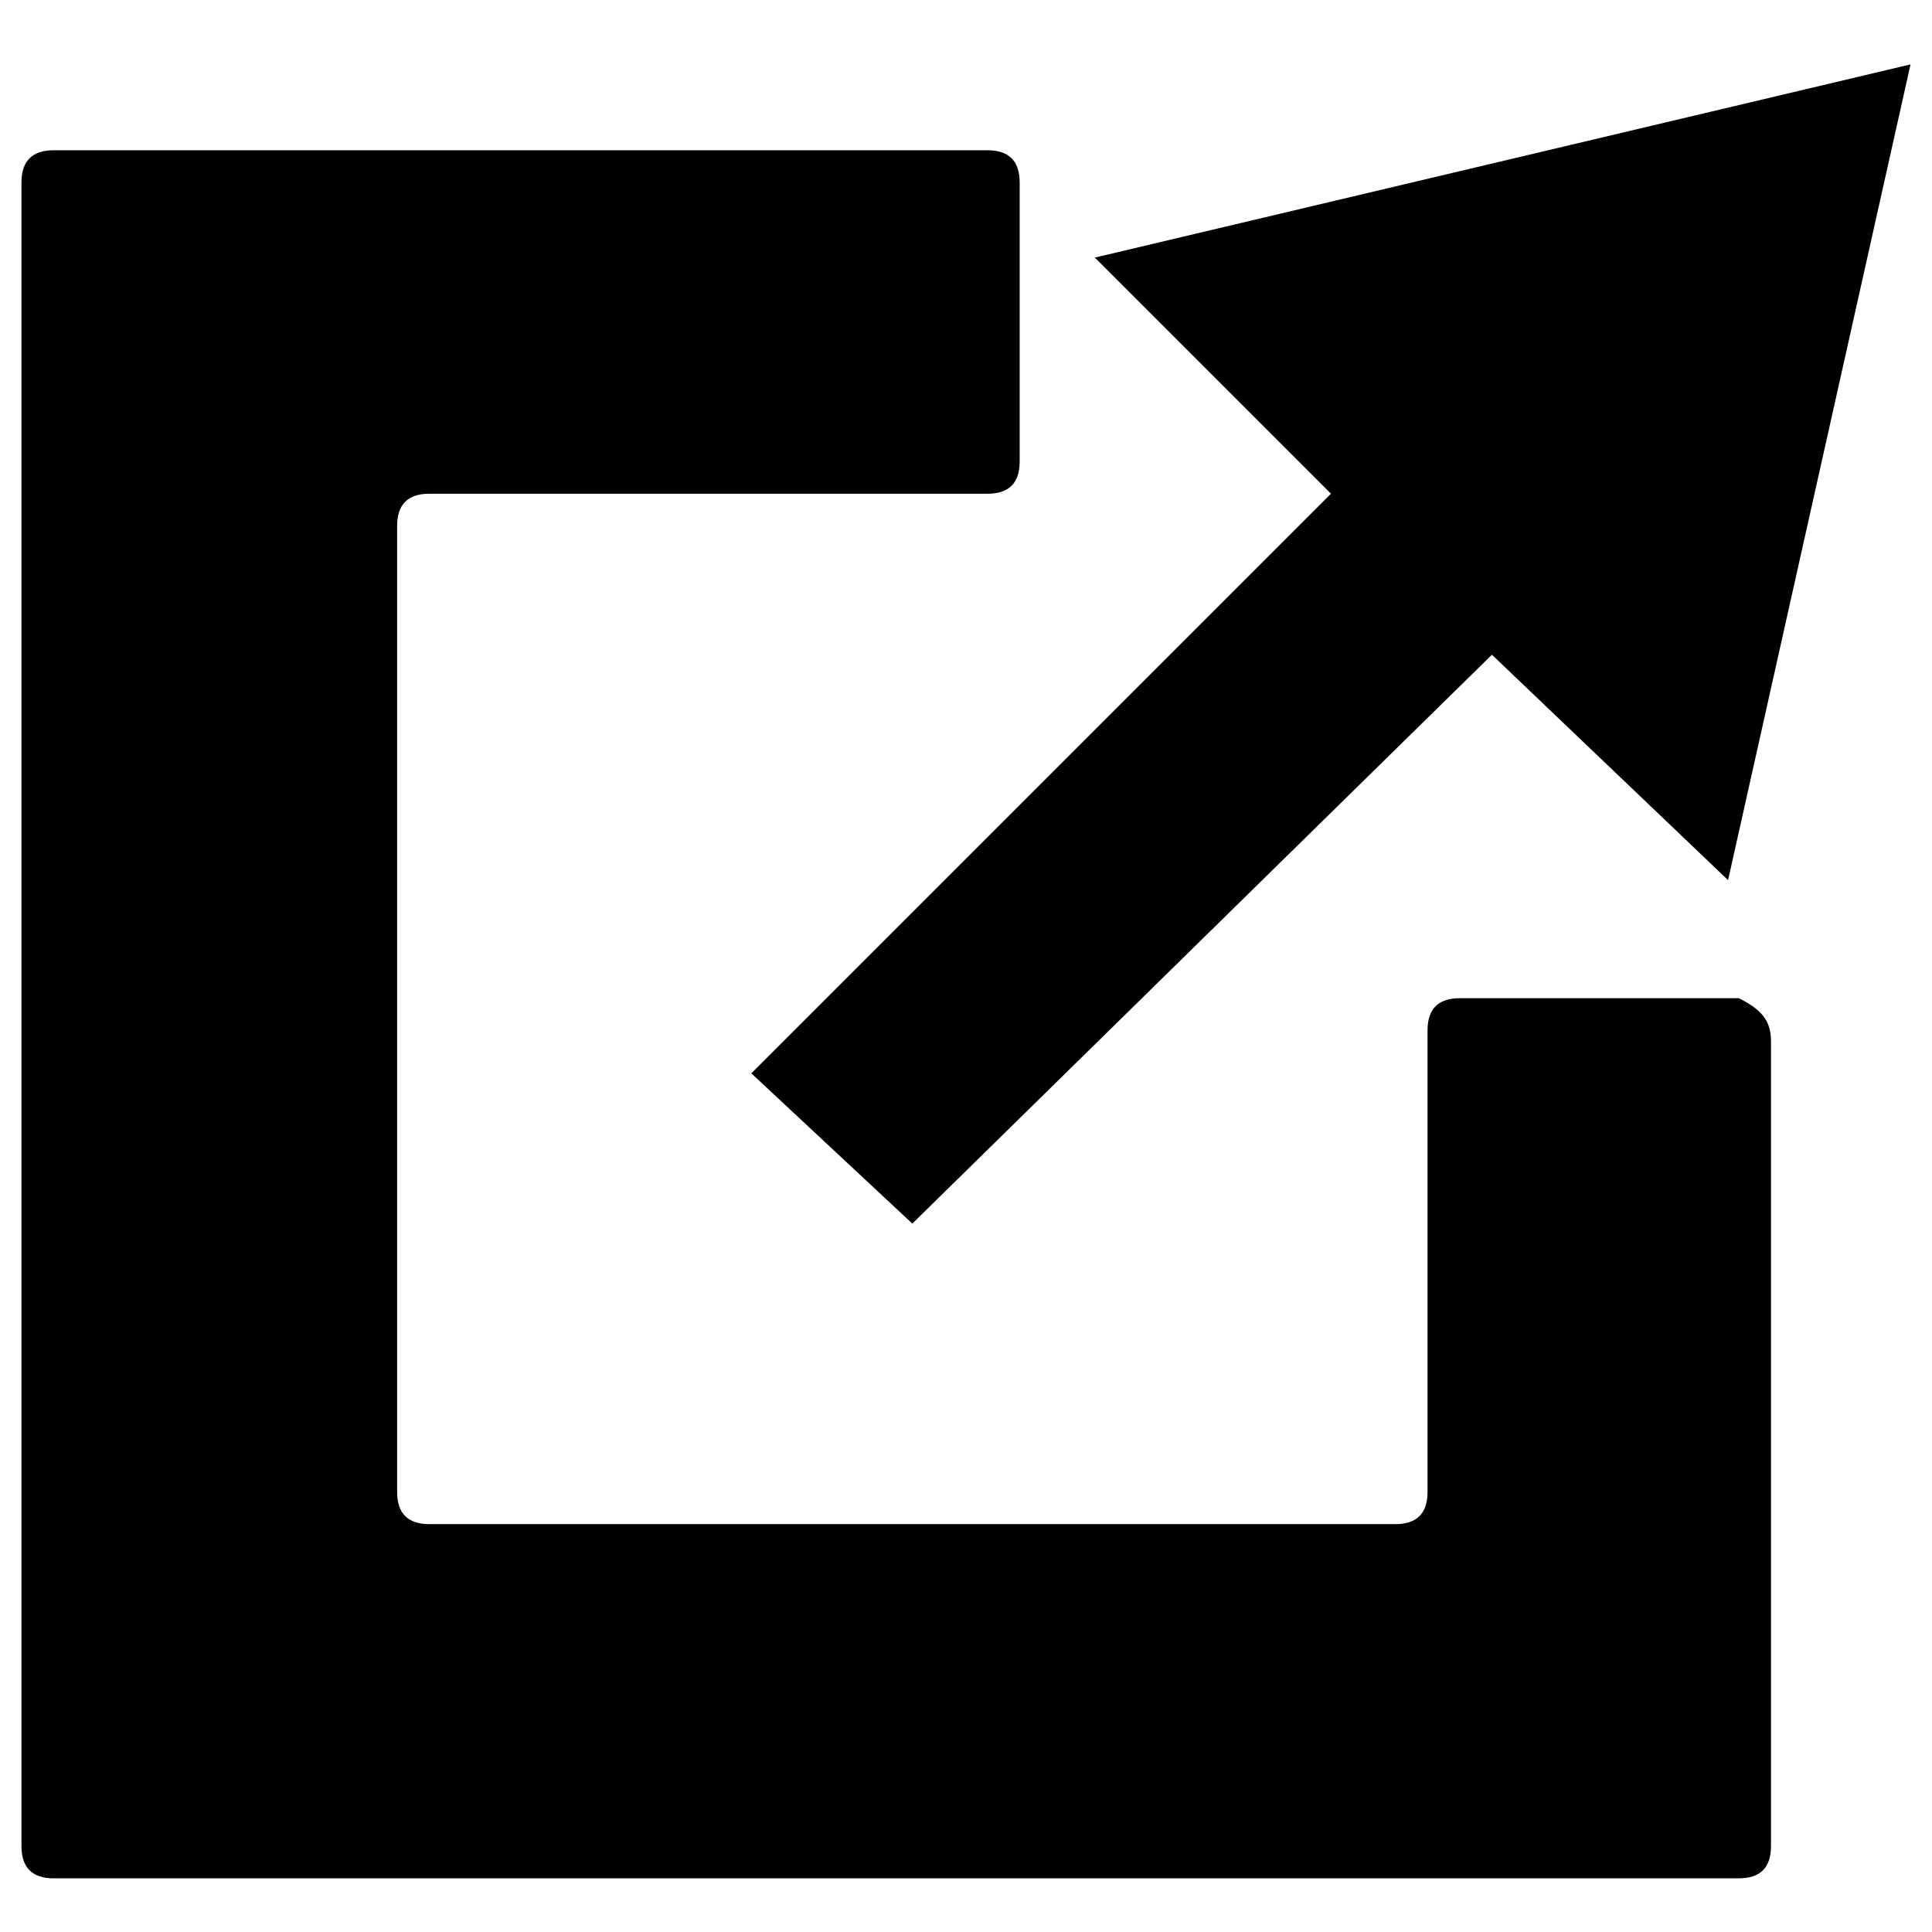
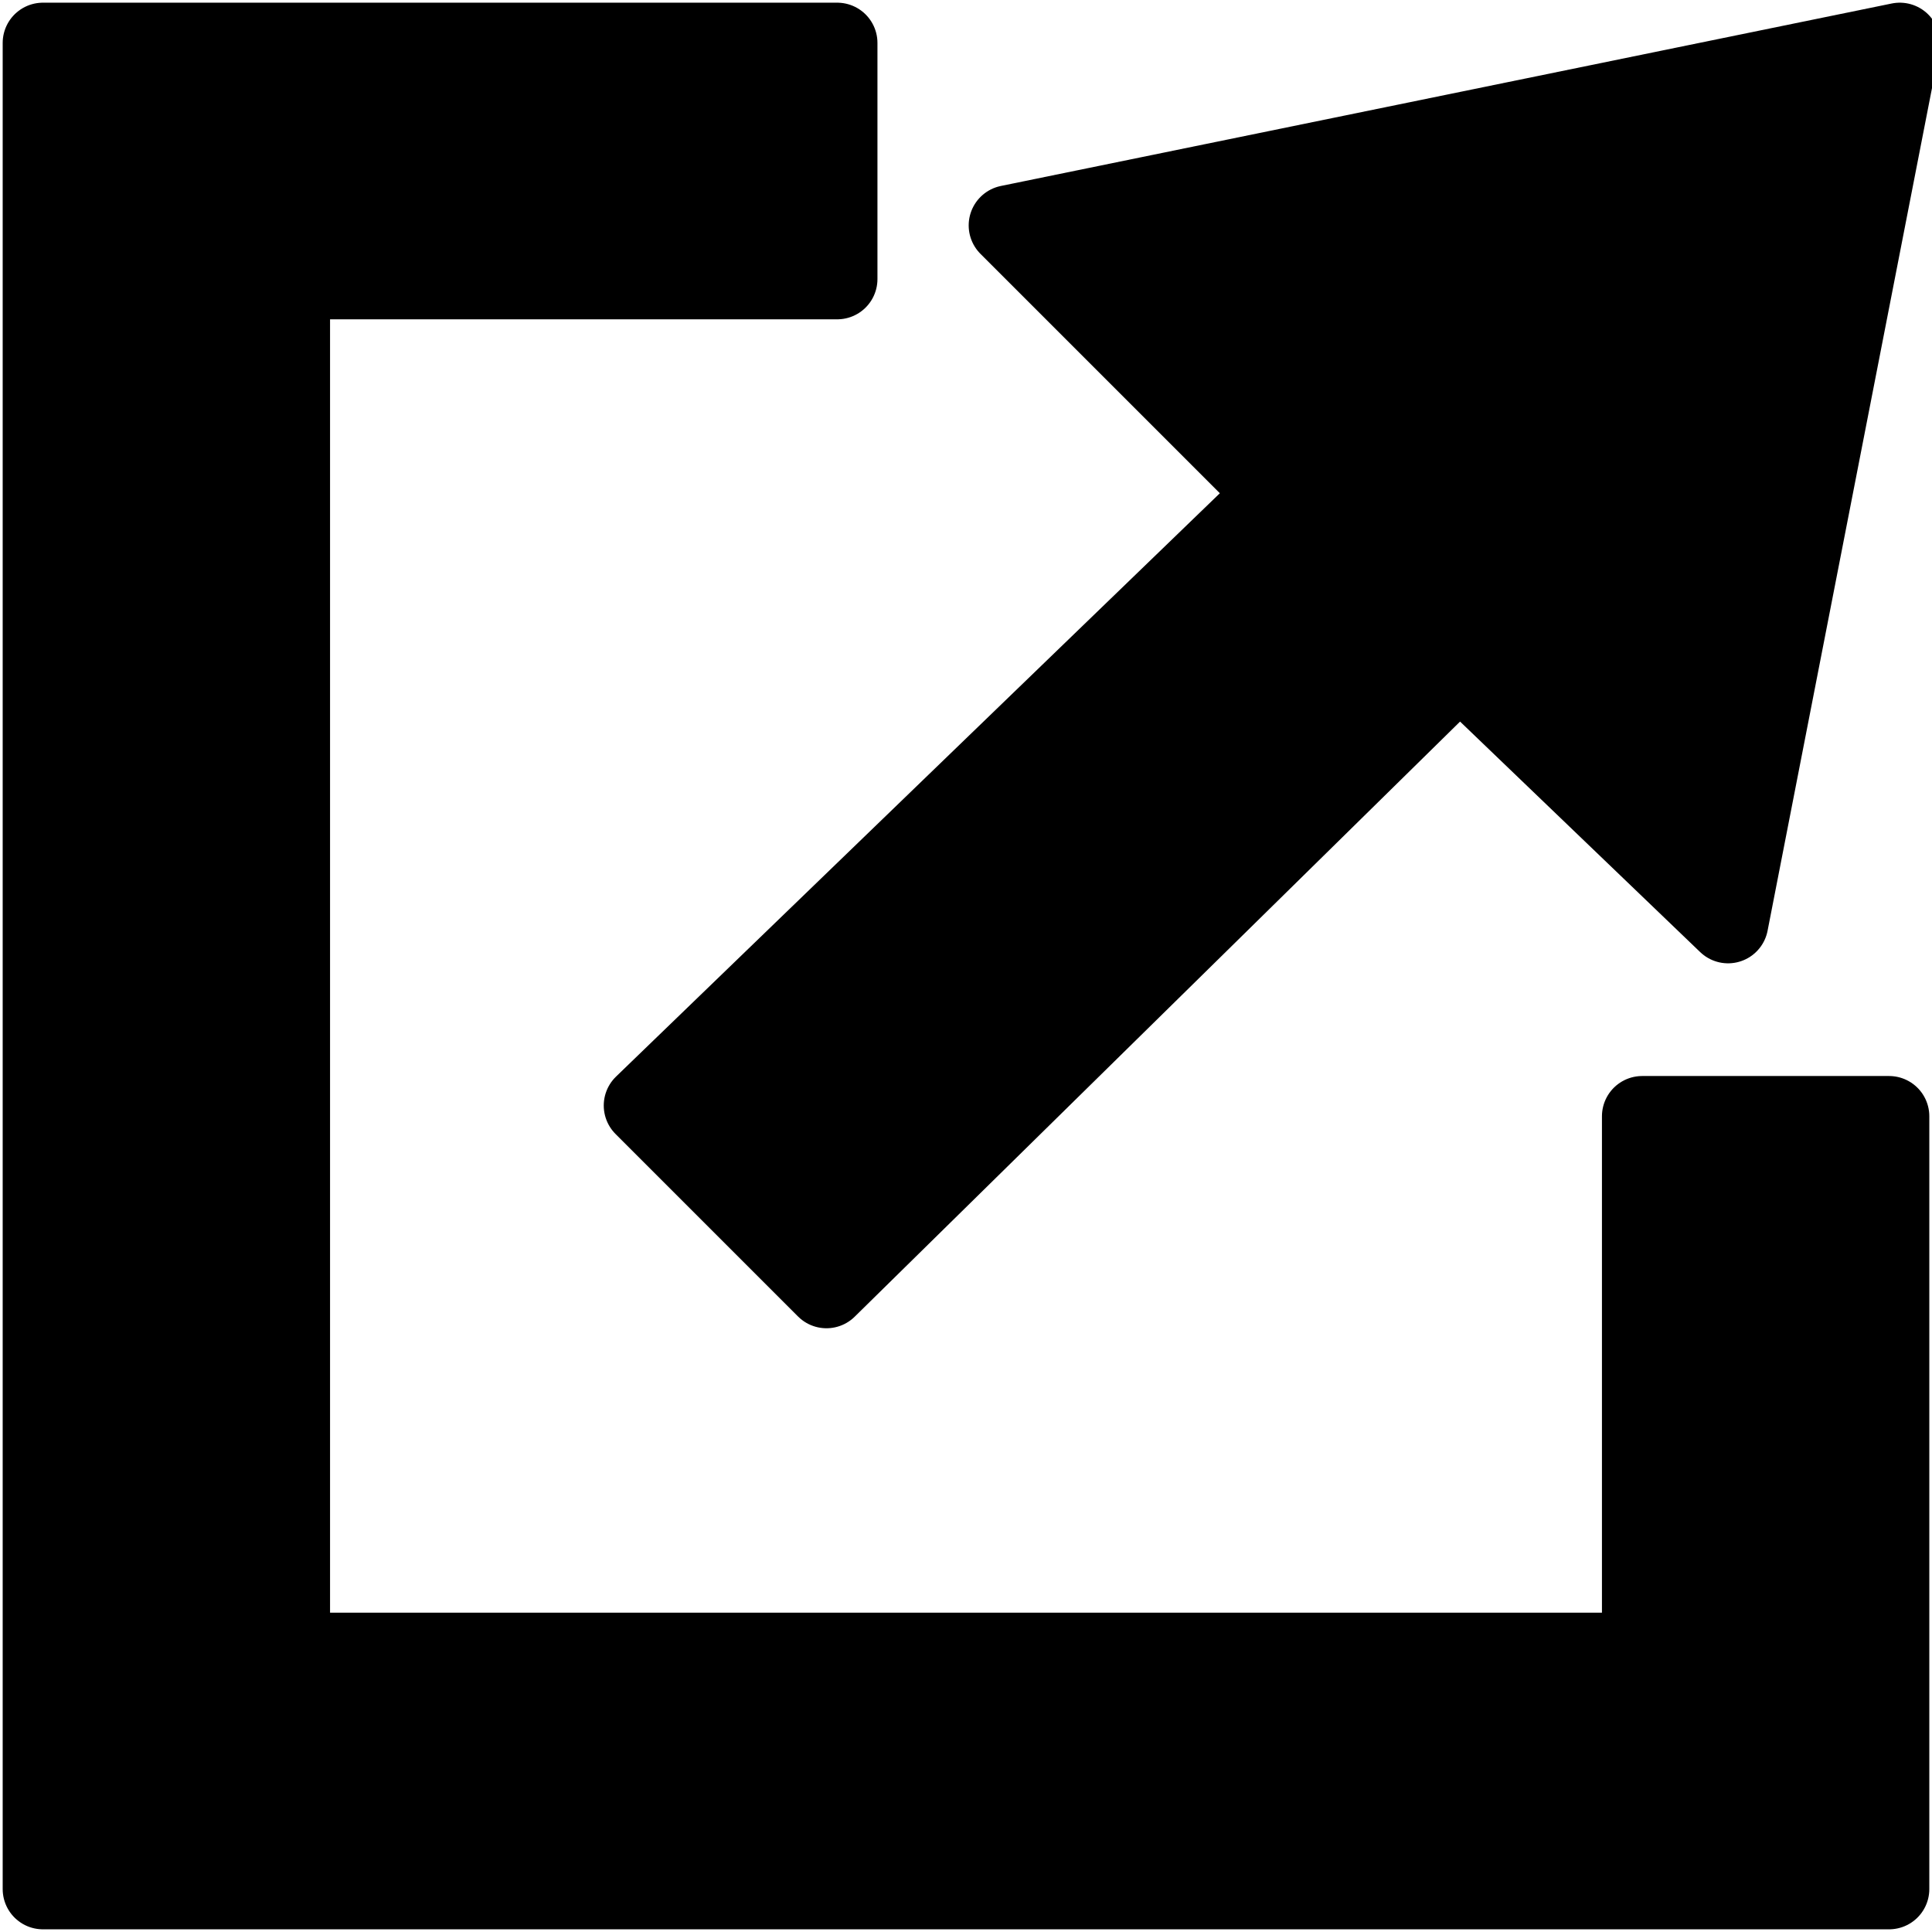
<svg xmlns="http://www.w3.org/2000/svg" version="1.1" id="Layer_1" x="0px" y="0px" viewBox="0 0 18 18" style="enable-background:new 0 0 18 18;" xml:space="preserve">
-   <polygon points="8.5,11.4 7,10 12.4,4.6 10.2,2.4 17.8,0.6 16.1,8.2 13.9,6.1 " />
-   <path d="M16.5,9.7v7.5c0,0.2-0.1,0.3-0.3,0.3H0.5c-0.2,0-0.3-0.1-0.3-0.3V1.7c0-0.2,0.1-0.3,0.3-0.3h8.7c0.2,0,0.3,0.1,0.3,0.3  l0,2.6c0,0.2-0.1,0.3-0.3,0.3H4c-0.2,0-0.3,0.1-0.3,0.3v9c0,0.2,0.1,0.3,0.3,0.3h9c0.2,0,0.3-0.1,0.3-0.3V9.6c0-0.2,0.1-0.3,0.3-0.3  l2.6,0C16.4,9.4,16.5,9.5,16.5,9.7z" />
+   <style type="text/css">
+ 	.st0{stroke:#000000;stroke-width:0.75;stroke-linejoin:round;stroke-miterlimit:10;}
+ </style>
+   <polygon class="st0" points="0.4,17.6 0.4,0.4 7.8,0.4 7.8,2.6 2.7,2.6 2.7,15.4 15.3,15.4 15.3,10.4 17.6,10.4 17.6,17.6 " />
+   <polygon class="st0" points="7.7,12 6,10.3 11.9,4.6 9.4,2.1 17.7,0.4 16.1,8.6 13.6,6.2 " />
</svg>
